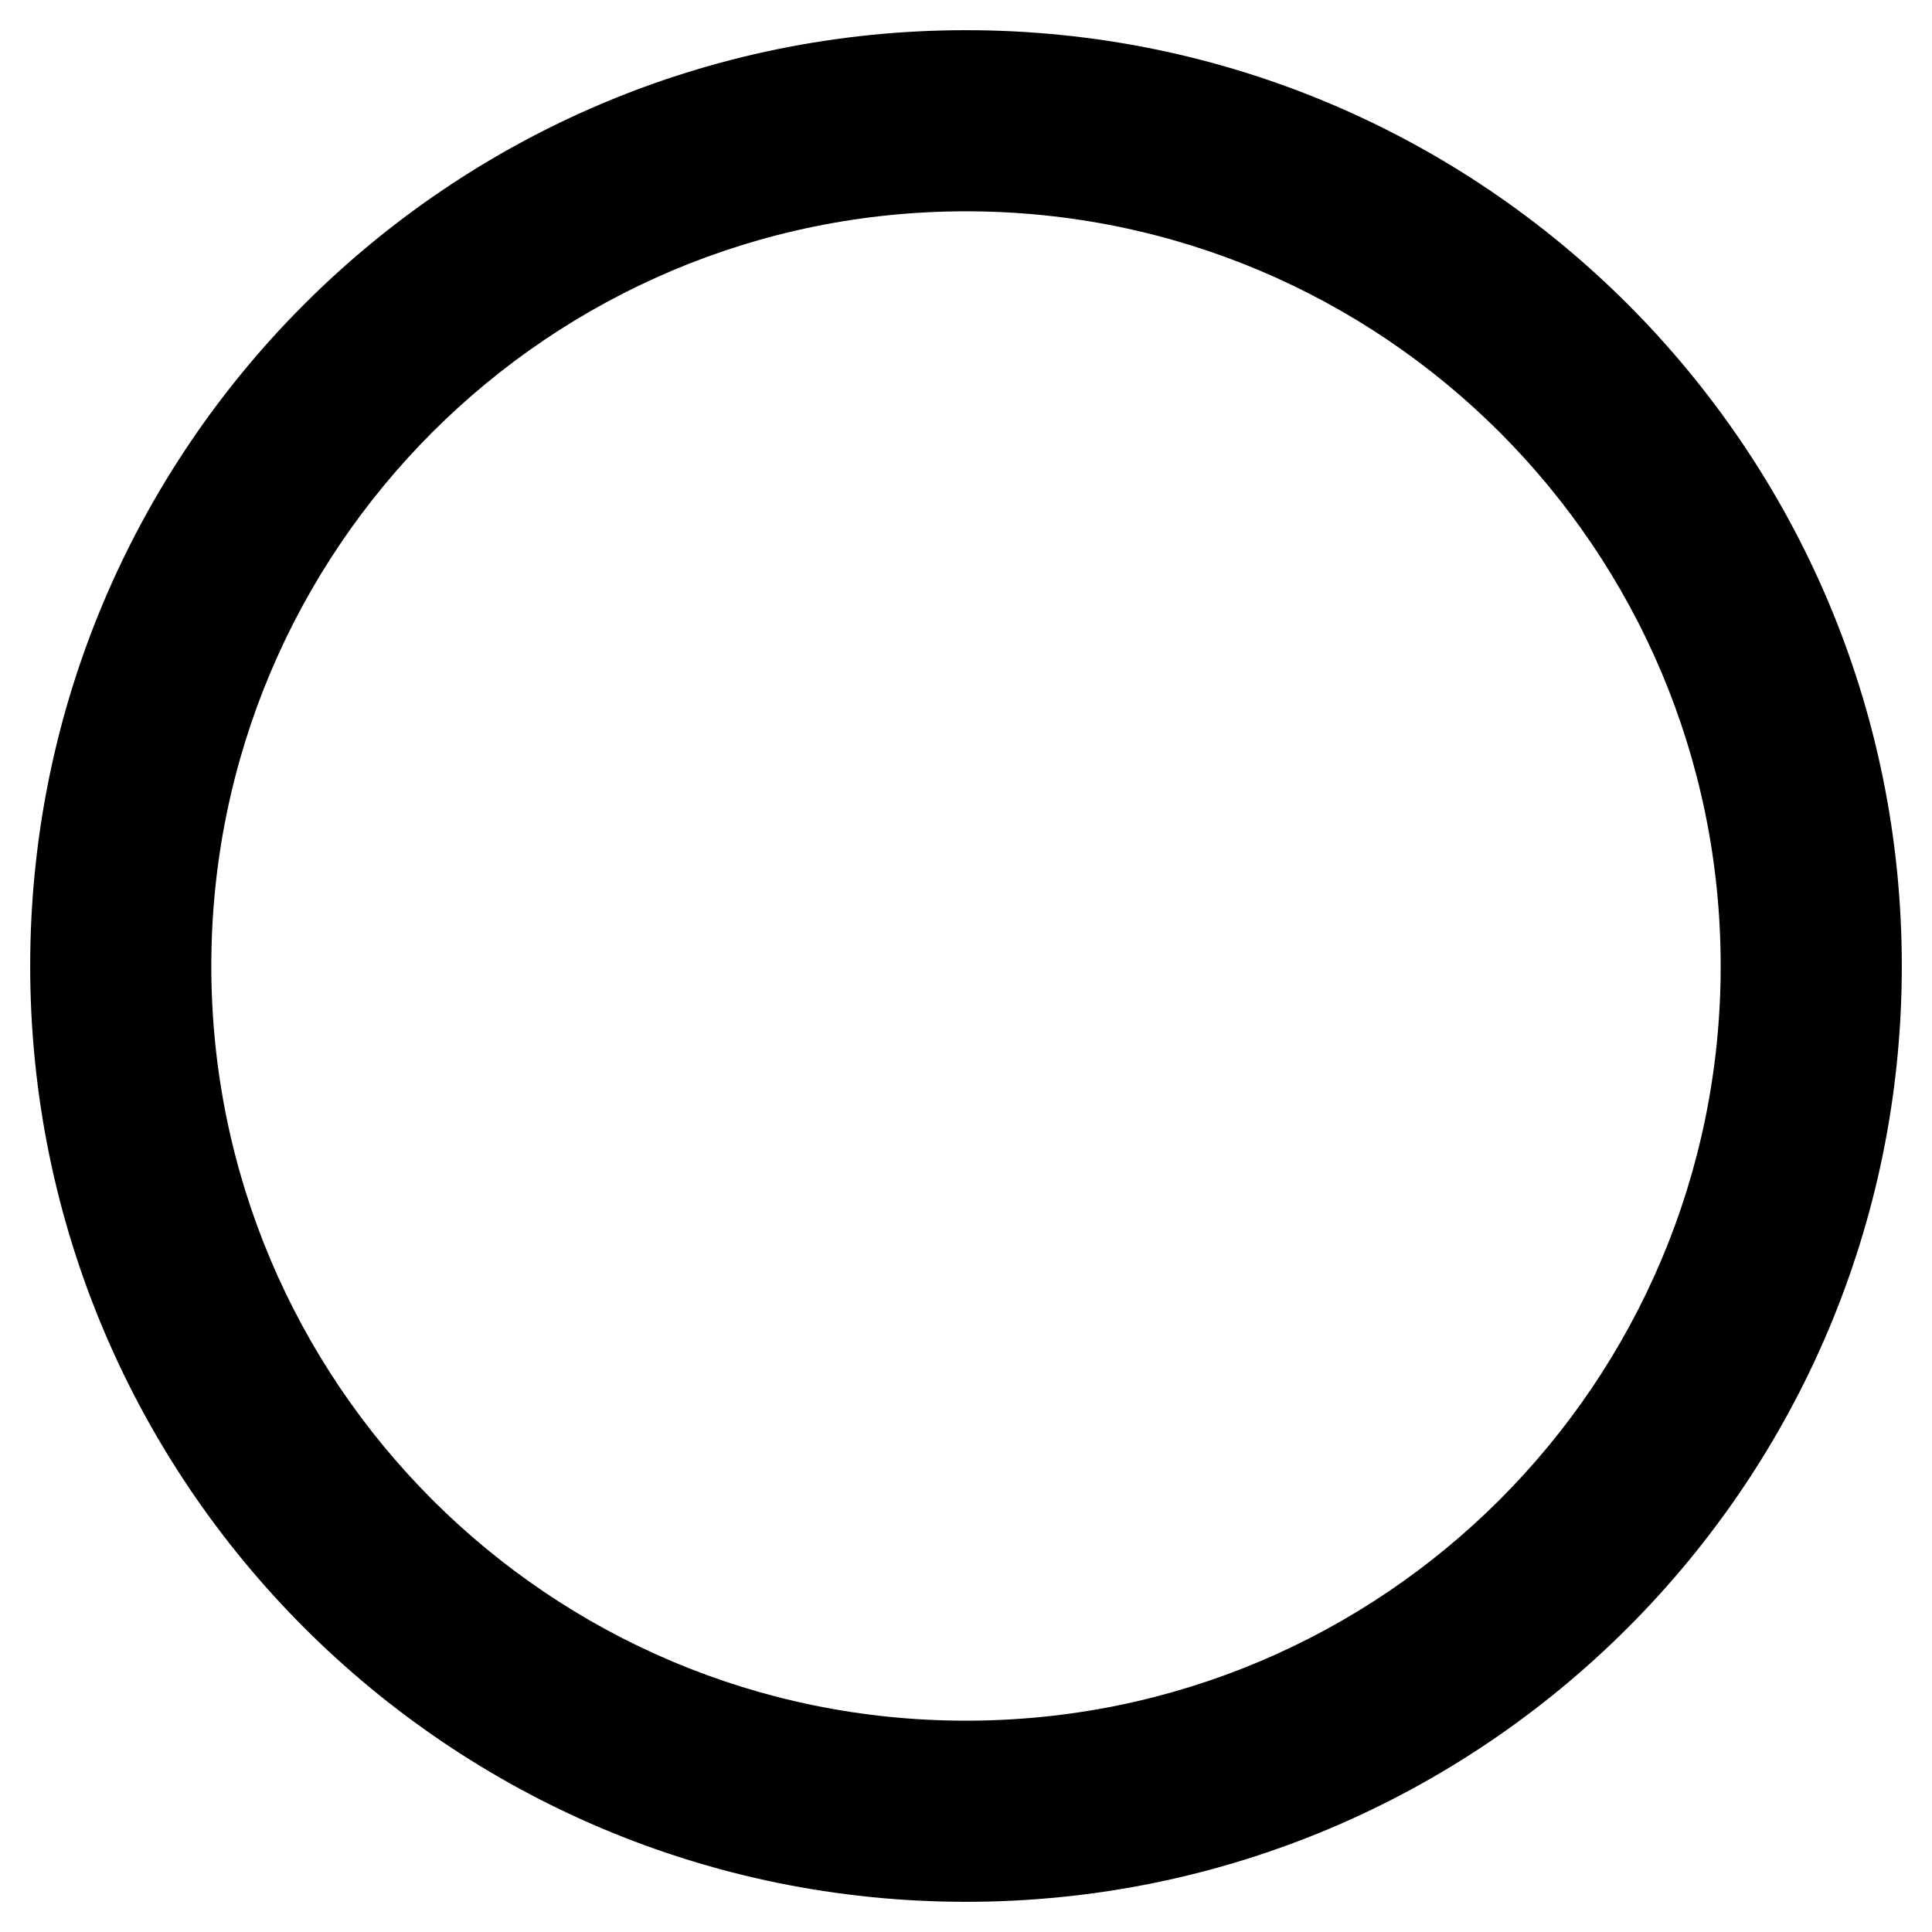
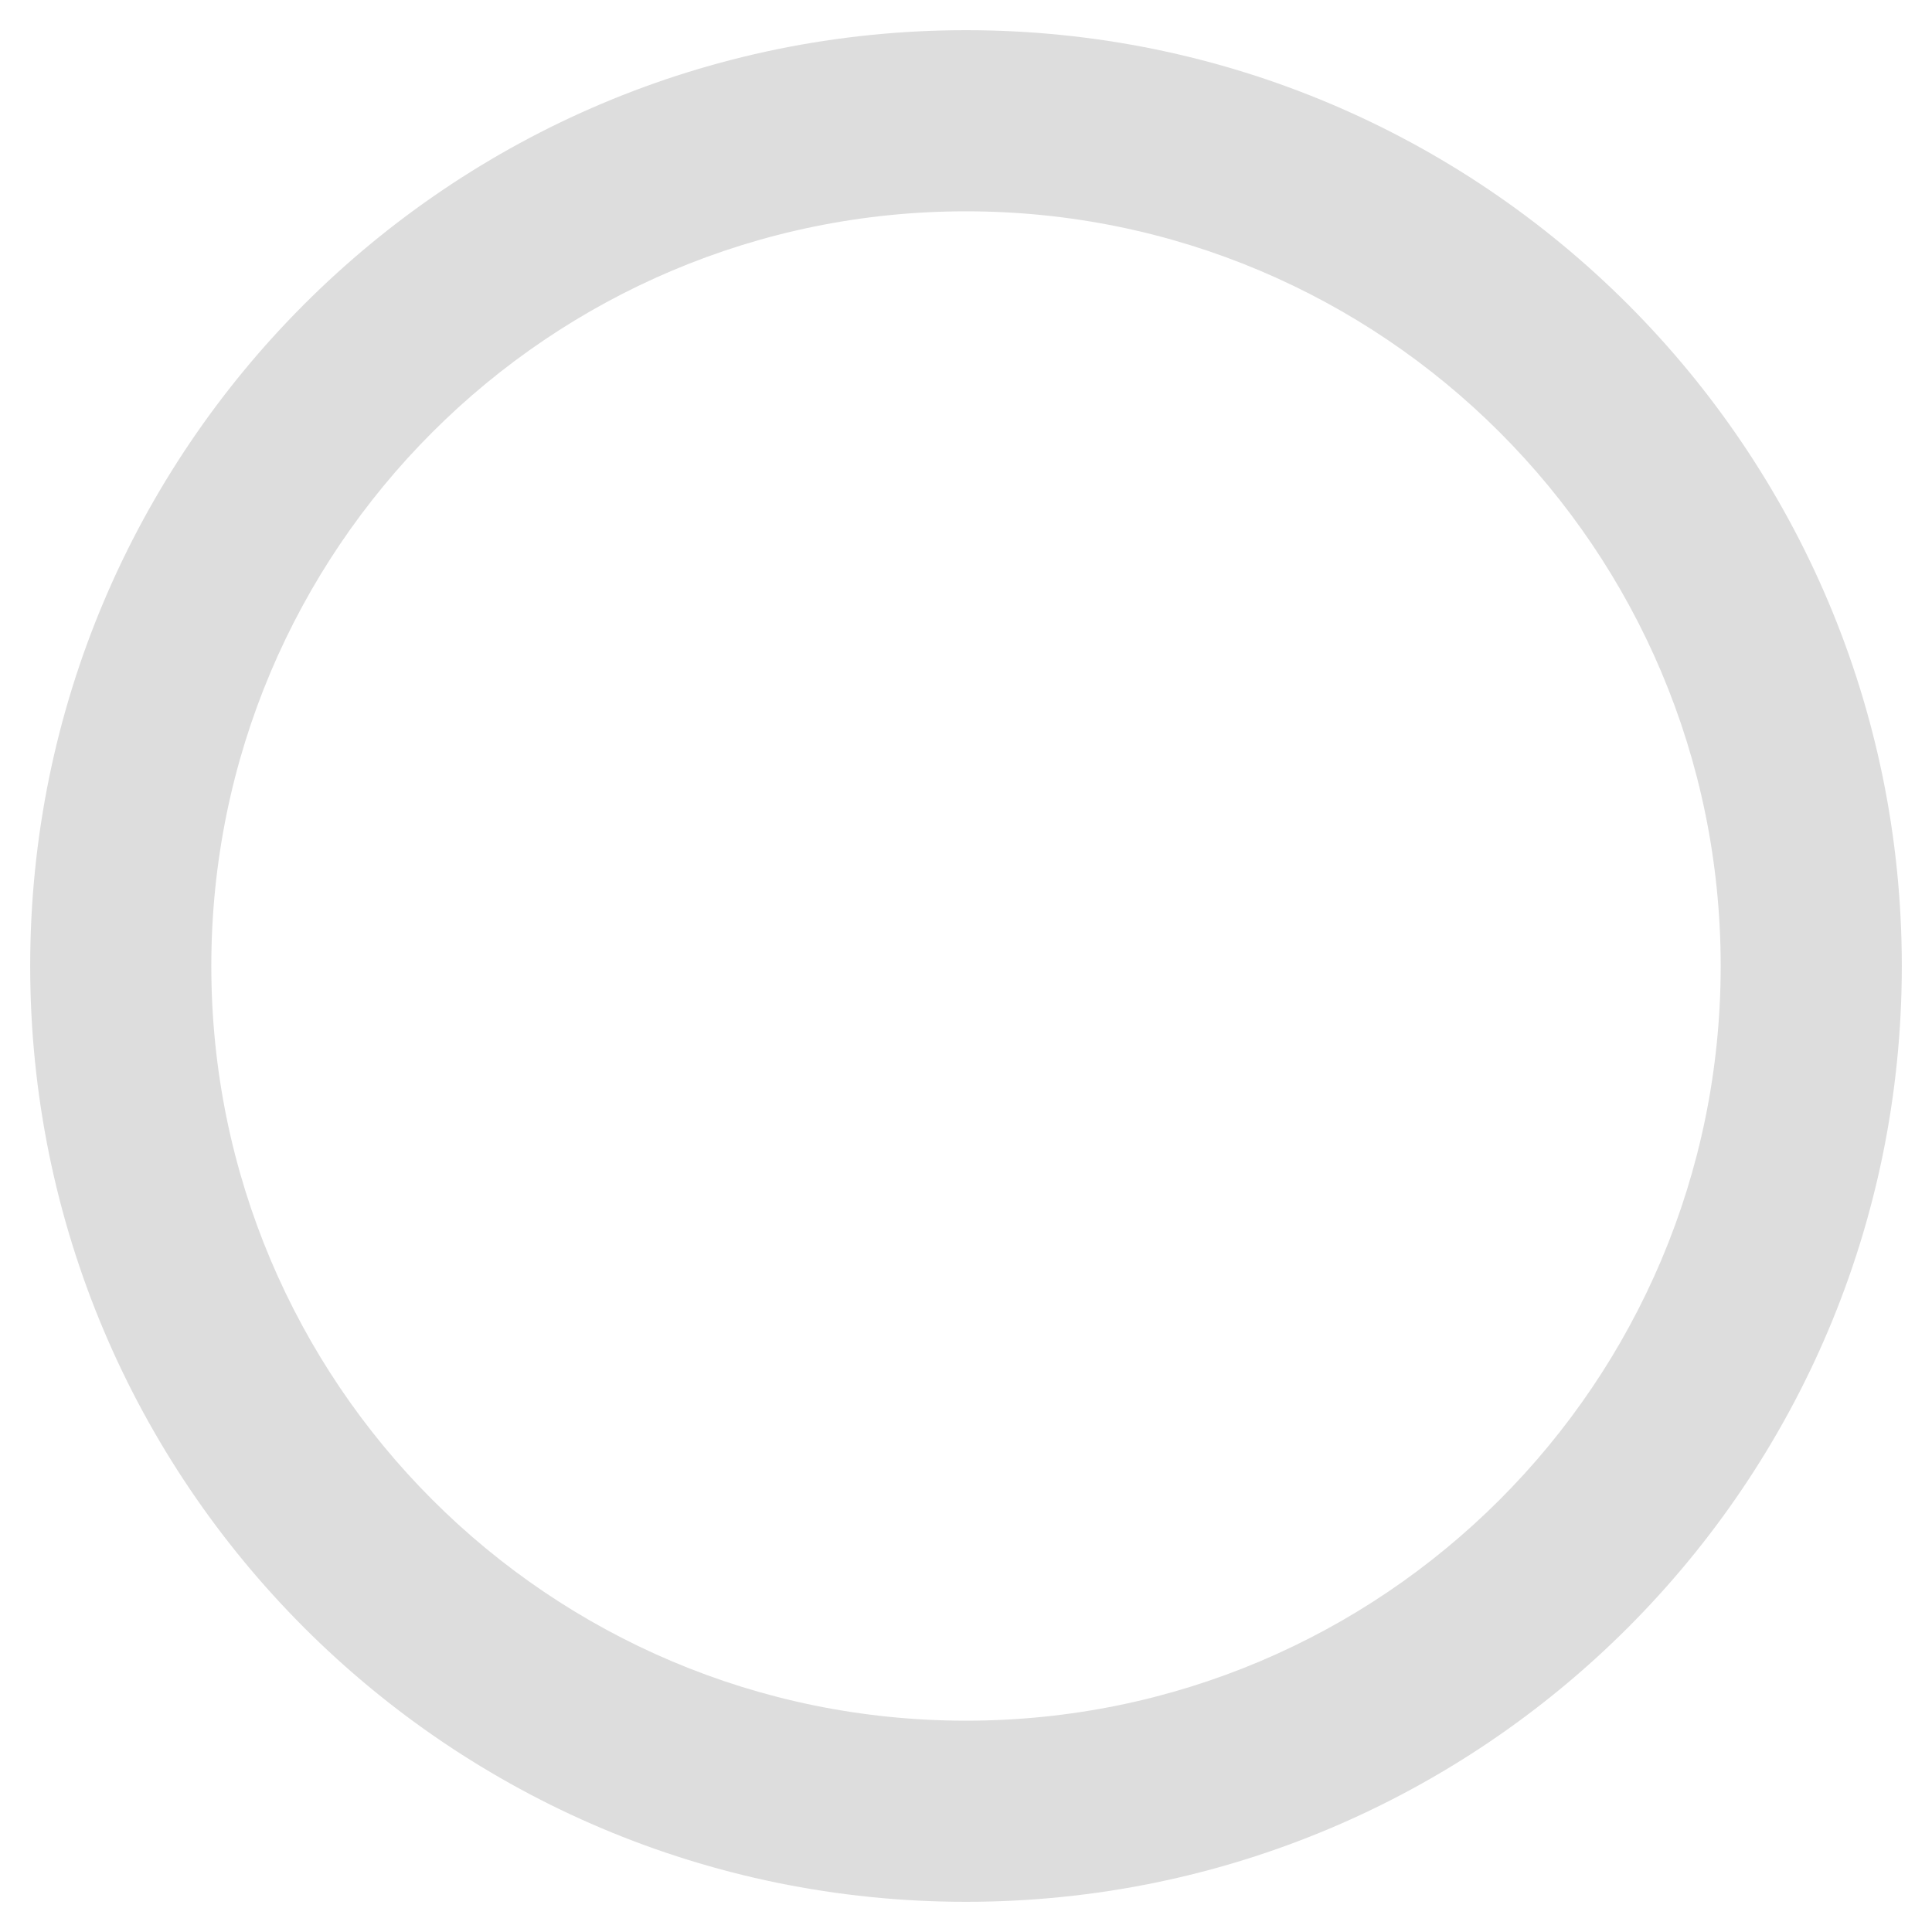
<svg xmlns="http://www.w3.org/2000/svg" aria-hidden="true" focusable="false" data-prefix="far" data-icon="circle" class="svg-inline--fa fa-circle fa-w-16" role="img" viewBox="0 0 512 512">
-   <path fill="currentColor" d="M256 8C119 8 8 119 8 256s111 248 248 248 248-111 248-248S393 8 256 8zm0 448c-110.5 0-200-89.5-200-200S145.5 56 256 56s200 89.5 200 200-89.5 200-200 200z" />
+   <path fill="#ddd" d="M256 8C119 8 8 119 8 256s111 248 248 248 248-111 248-248S393 8 256 8zm0 448c-110.5 0-200-89.5-200-200S145.5 56 256 56s200 89.5 200 200-89.5 200-200 200z" />
</svg>
